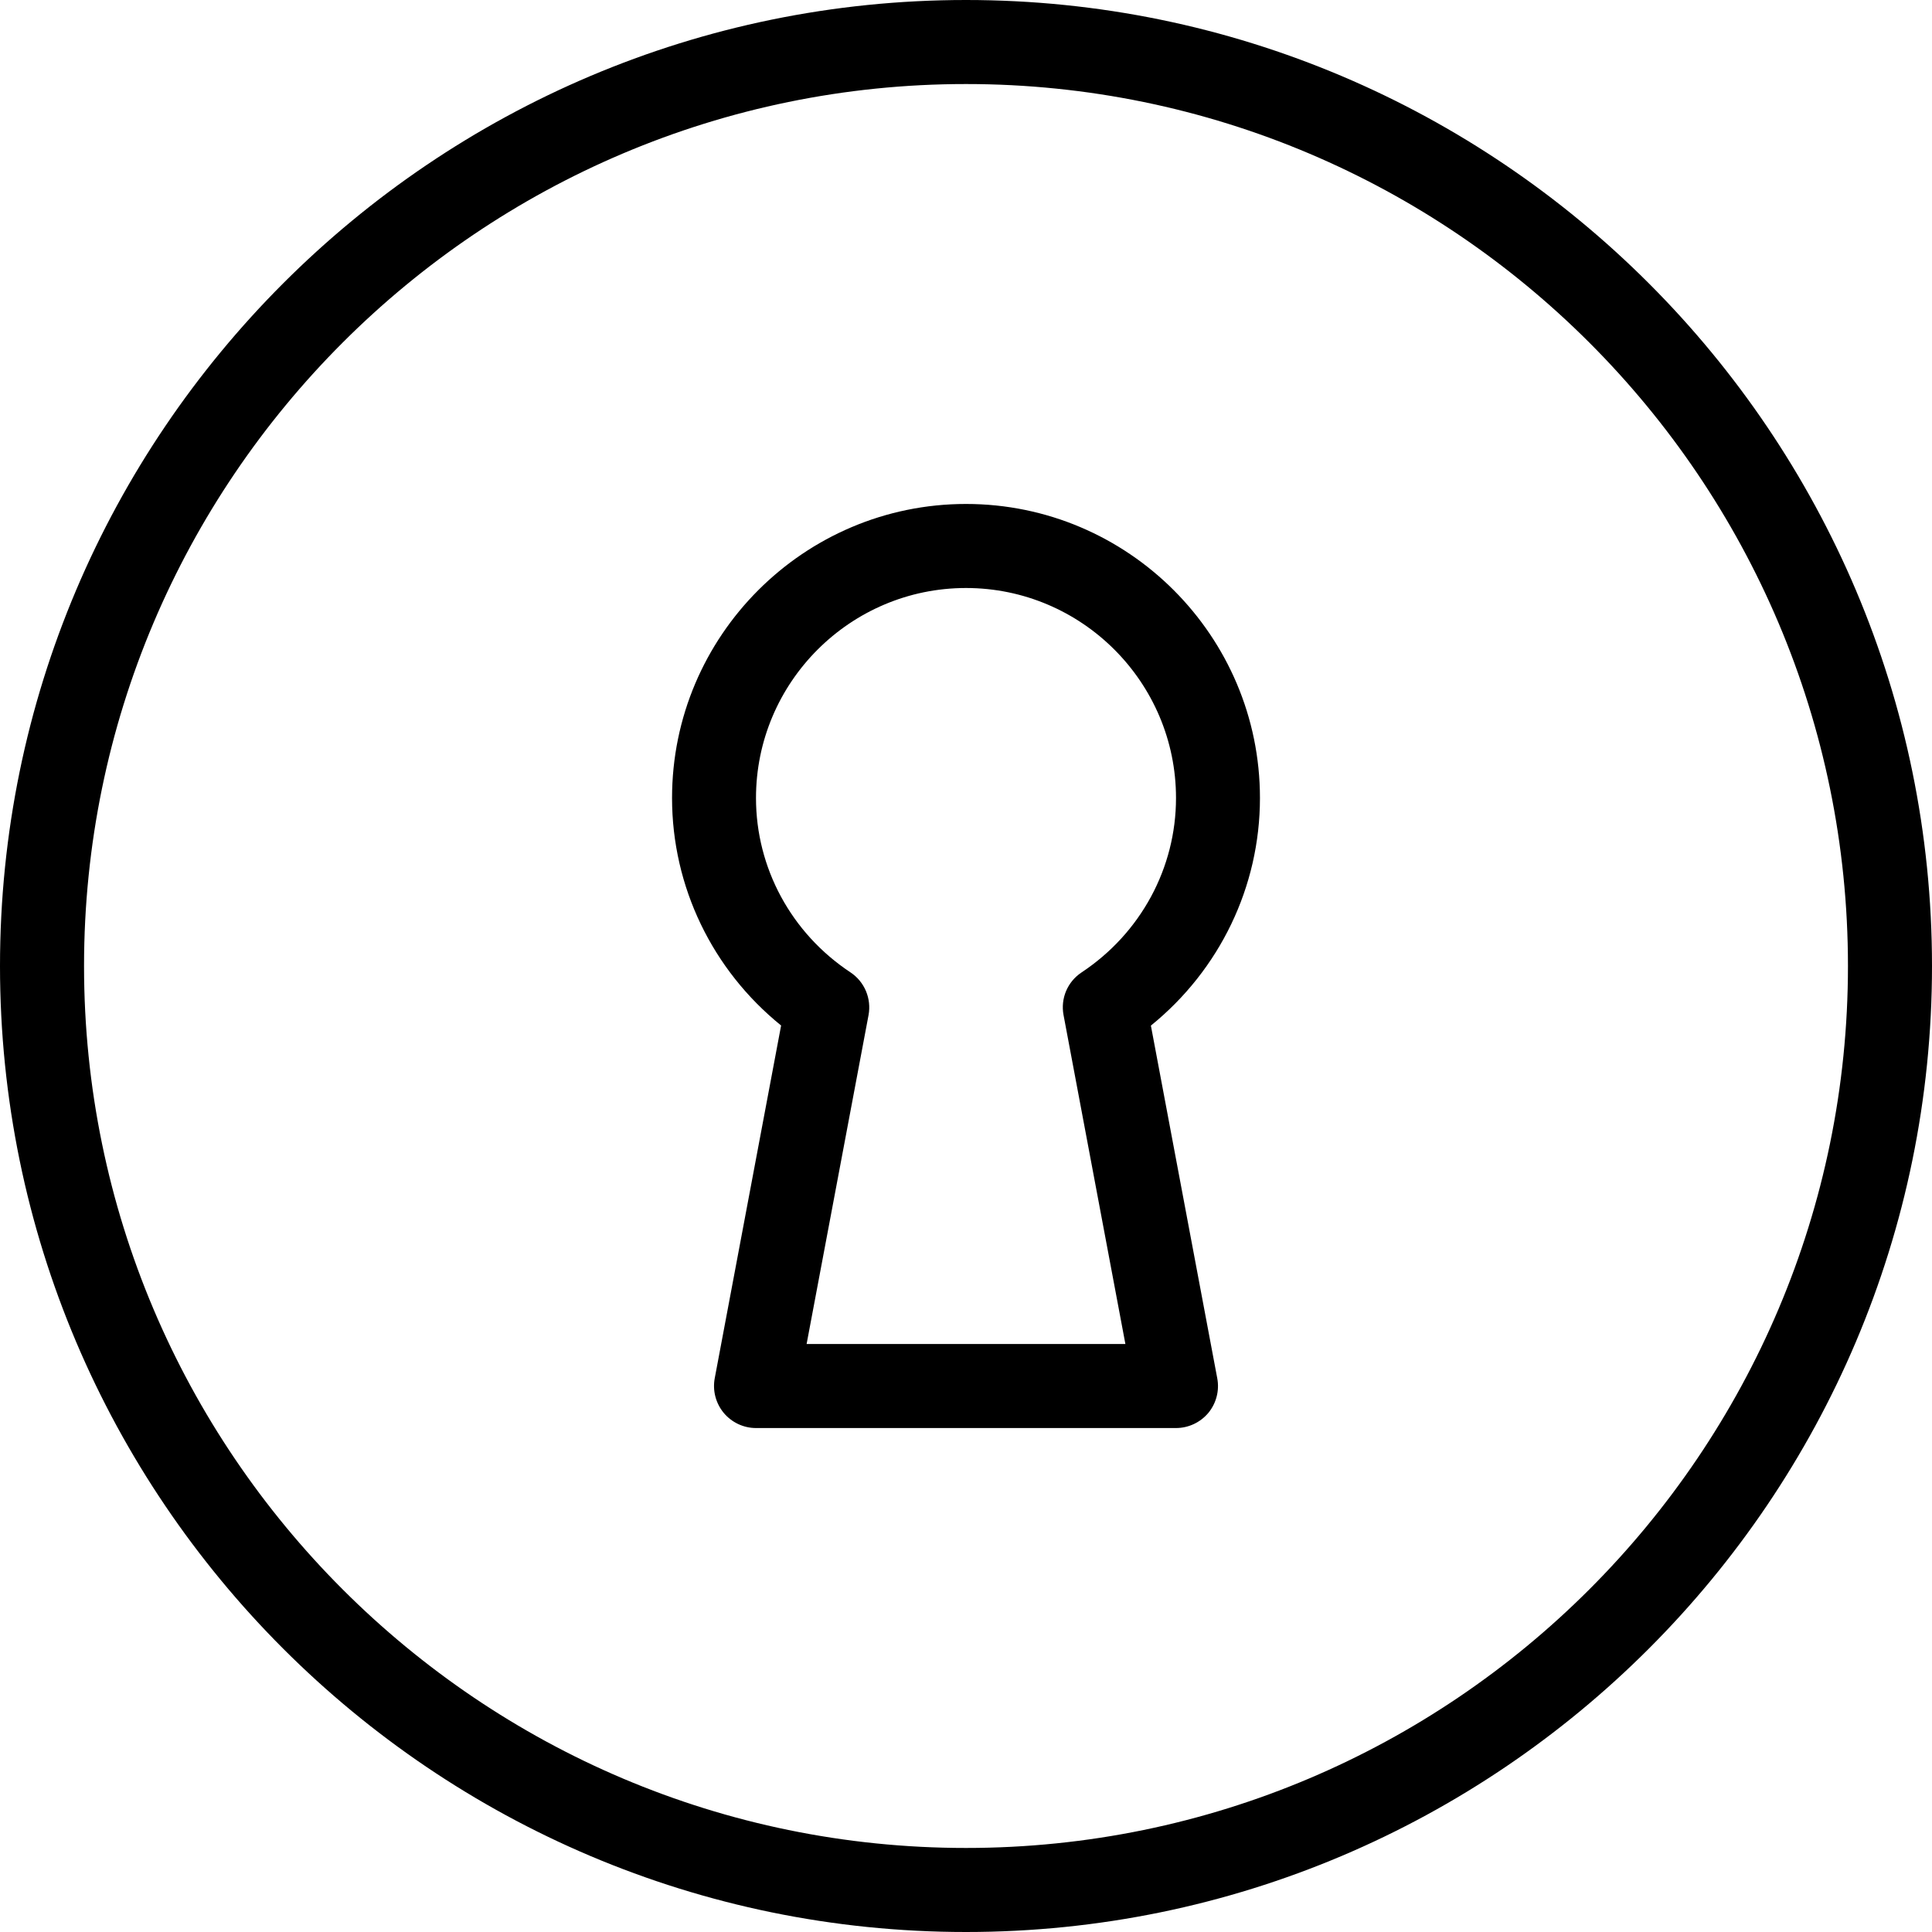
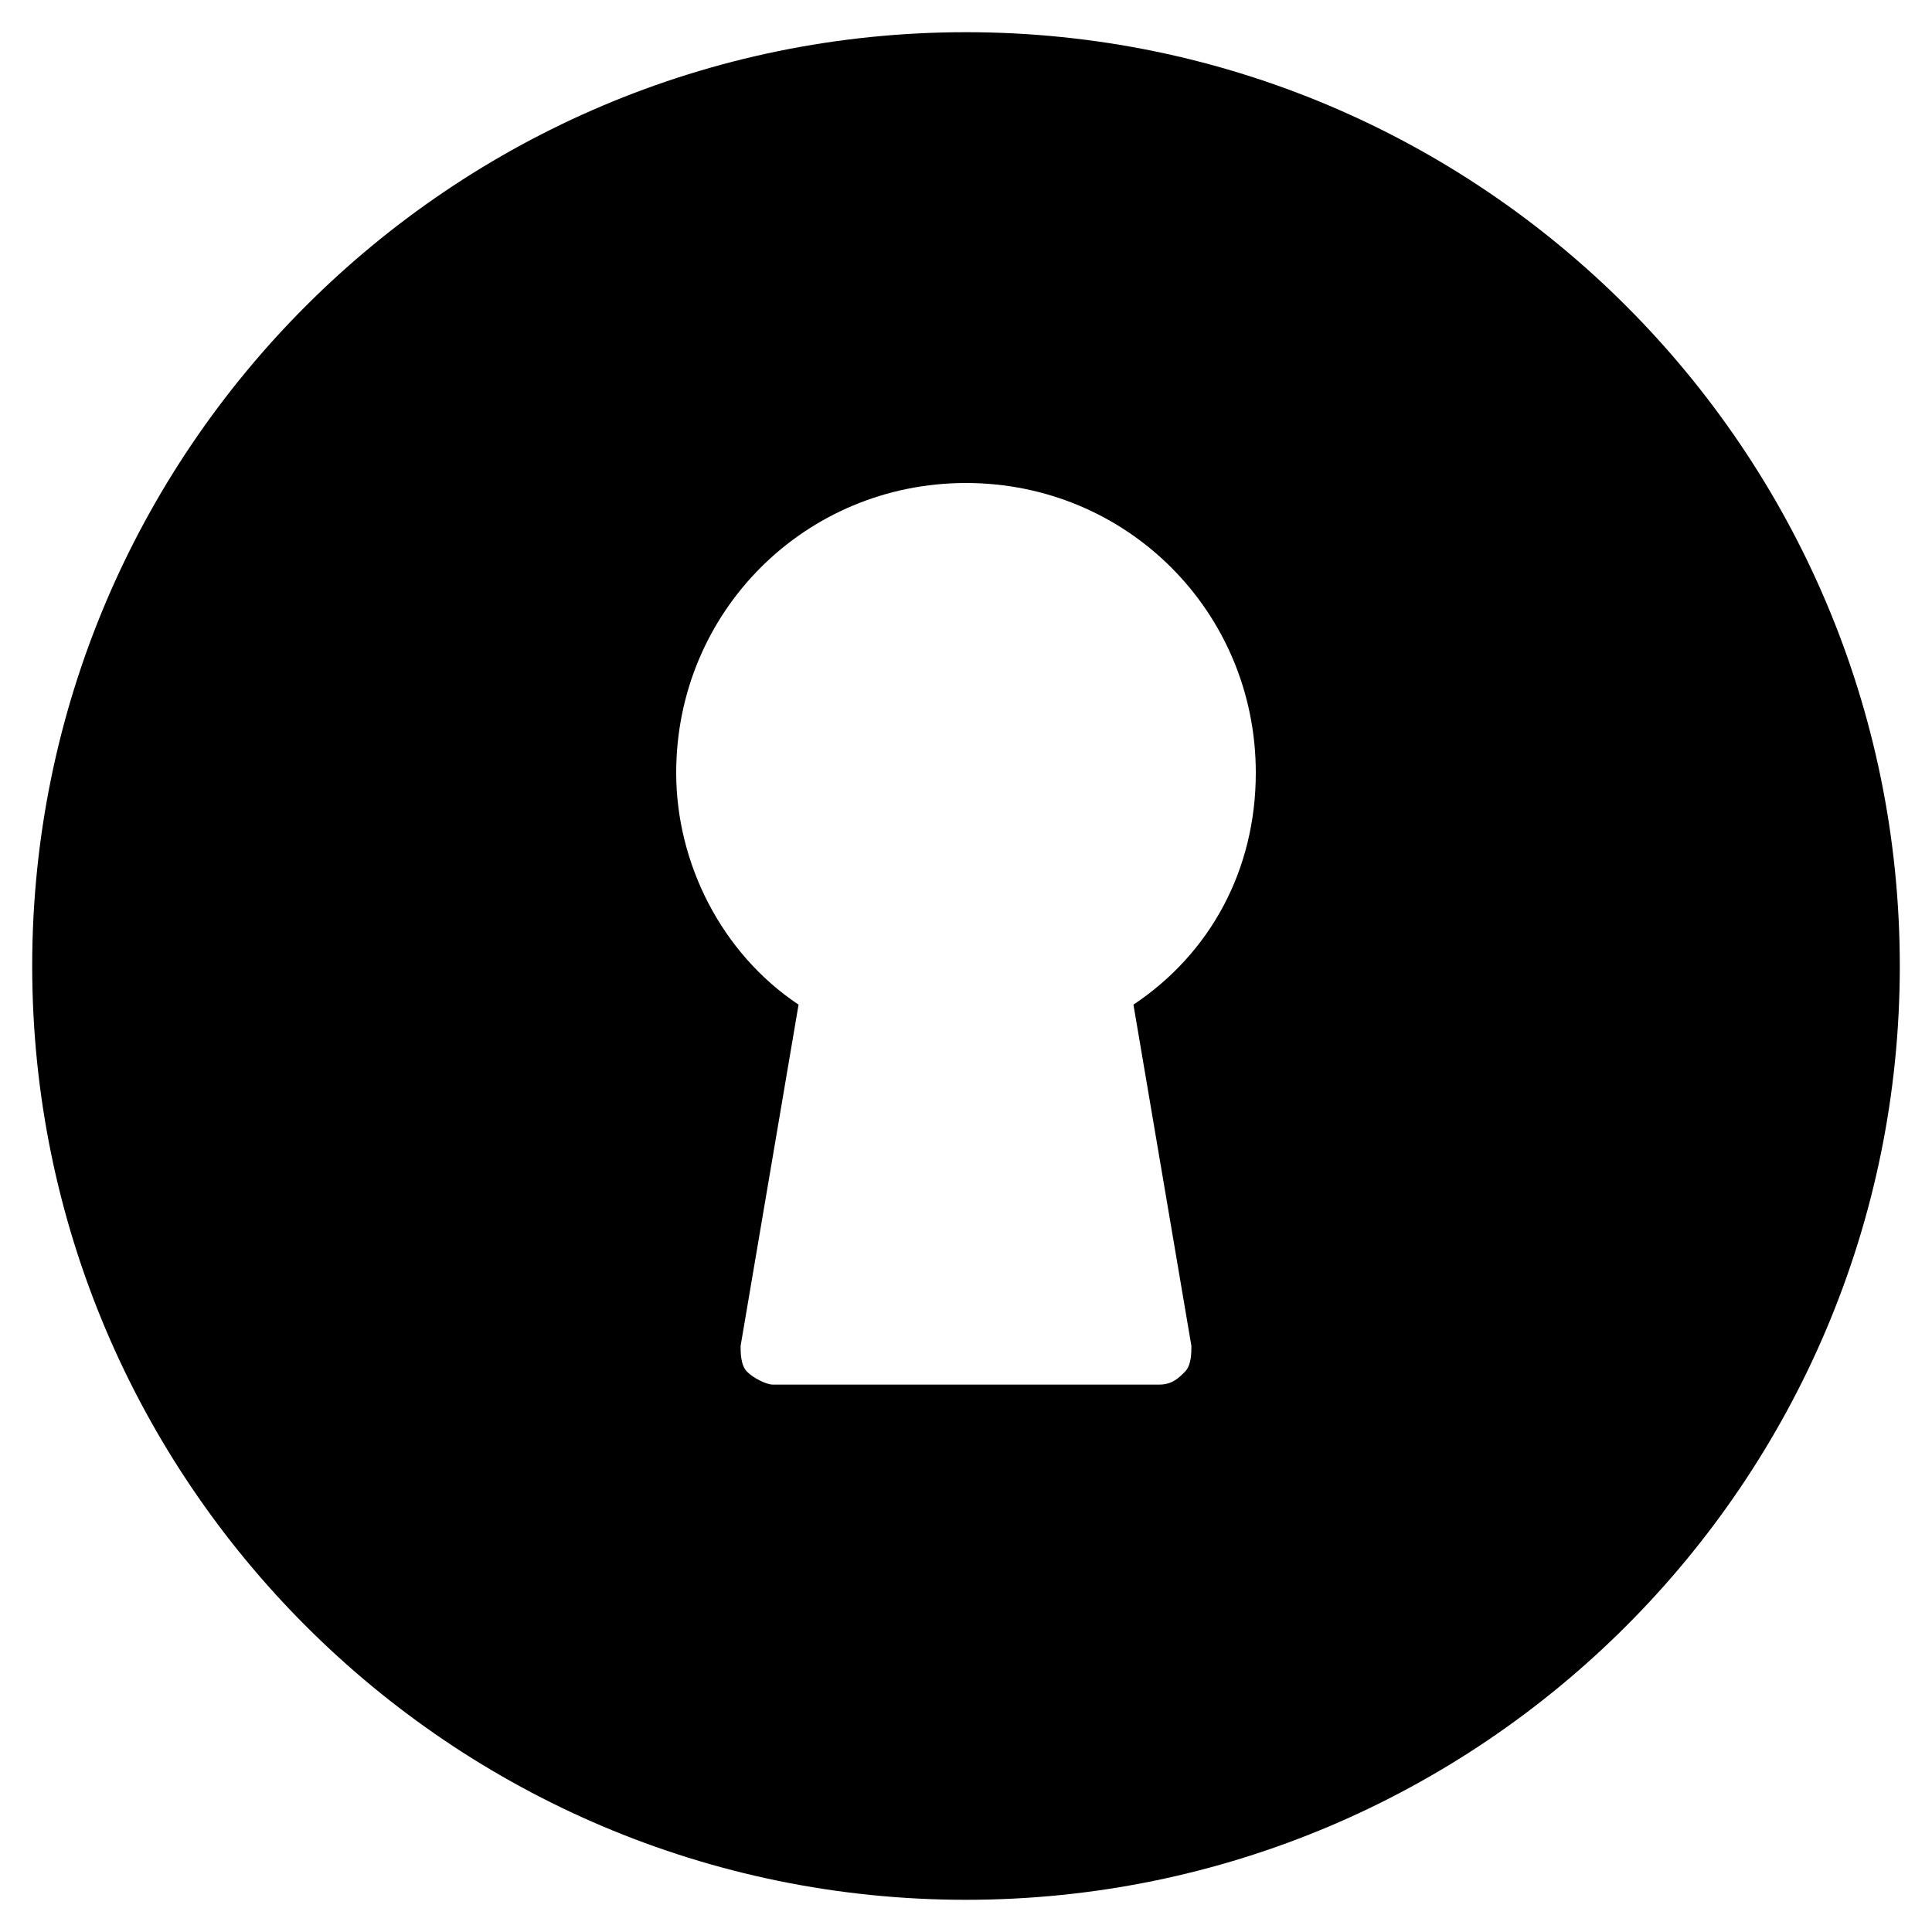
- <svg xmlns="http://www.w3.org/2000/svg" width="20px" height="20px" viewBox="0 0 20 20" version="1.1">
+ <svg xmlns="http://www.w3.org/2000/svg" width="30px" height="30px" viewBox="0 0 30 30" version="1.1">
  <defs />
  <g id="Page-1" stroke="none" stroke-width="1" fill="none" fill-rule="evenodd">
    <g id="key-hole.1" fill-rule="nonzero" fill="#000000">
-       <path d="M10,0 C4.486,0 0,4.486 0,10 C0,15.514 4.486,20 10,20 C15.514,20 20,15.514 20,10 C20,4.486 15.514,0 10,0 Z M10,19.13 C4.965,19.13 0.87,15.035 0.87,10 C0.87,4.965 4.965,0.87 10,0.87 C15.035,0.87 19.13,4.965 19.13,10 C19.13,15.035 15.035,19.13 10,19.13 Z M10,5.217 C8.322,5.217 6.957,6.583 6.957,8.261 C6.957,9.179 7.374,10.04 8.086,10.616 L7.399,14.267 C7.375,14.394 7.409,14.525 7.491,14.625 C7.574,14.725 7.697,14.783 7.826,14.783 L12.174,14.783 C12.303,14.783 12.426,14.725 12.509,14.626 C12.591,14.526 12.625,14.395 12.601,14.268 L11.914,10.617 C12.626,10.04 13.043,9.179 13.043,8.261 C13.043,6.583 11.678,5.217 10,5.217 Z M11.65,13.913 L8.35,13.913 L8.991,10.509 C9.023,10.337 8.95,10.163 8.804,10.066 C8.191,9.66 7.826,8.985 7.826,8.261 C7.826,7.063 8.802,6.087 10,6.087 C11.198,6.087 12.174,7.063 12.174,8.261 C12.174,8.985 11.809,9.66 11.197,10.066 C11.05,10.163 10.977,10.337 11.01,10.509 L11.65,13.913 Z" id="Shape" />
+       <path d="M15,0.5 C7,0.5 0.5,7 0.5,15 C0.5,23 7,29.5 15,29.5 C23,29.5 29.5,23 29.5,15 C29.5,7 23,0.5 15,0.5 Z M18.5,20.9 C18.5,21 18.5,21.2 18.4,21.3 C18.3,21.4 18.2,21.5 18,21.5 L12,21.5 C11.9,21.5 11.7,21.4 11.6,21.3 C11.5,21.2 11.5,21 11.5,20.9 L12.4,15.6 C11.2,14.8 10.5,13.4 10.5,12 C10.5,9.5 12.5,7.5 15,7.5 C17.5,7.5 19.5,9.5 19.5,12 C19.5,13.5 18.8,14.8 17.6,15.6 L18.5,20.9 Z" id="Shape" />
    </g>
  </g>
</svg>
